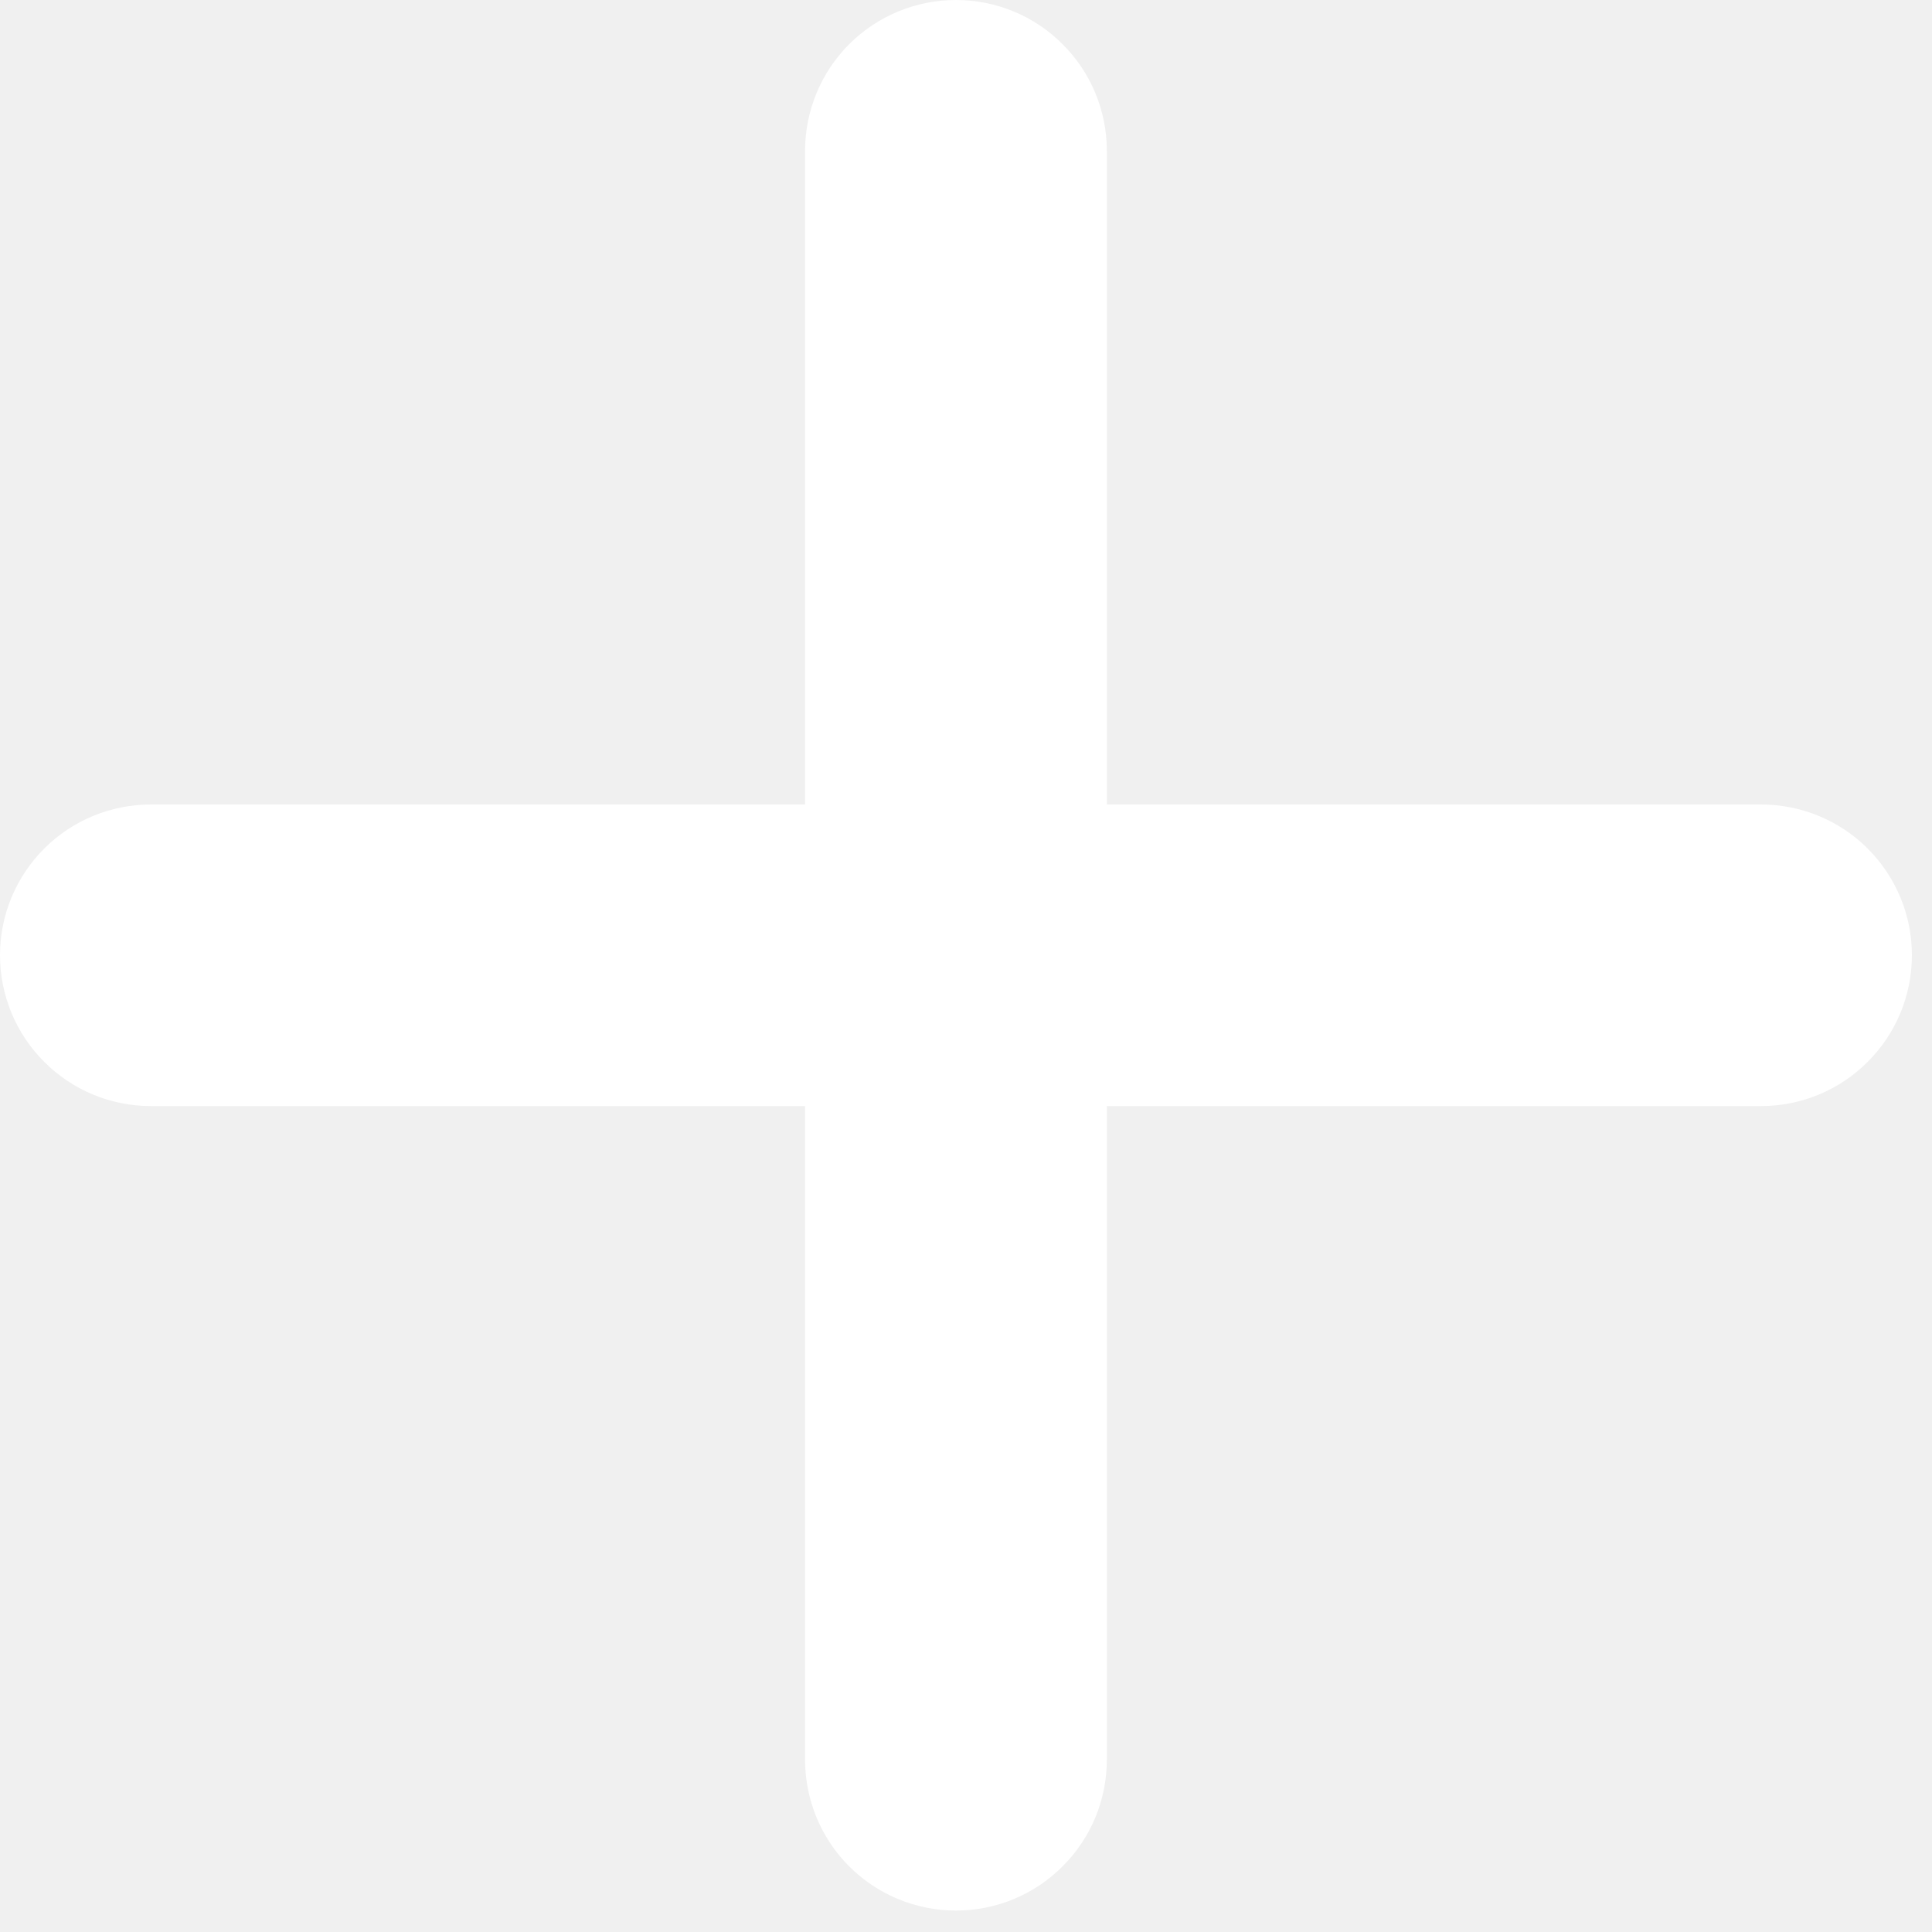
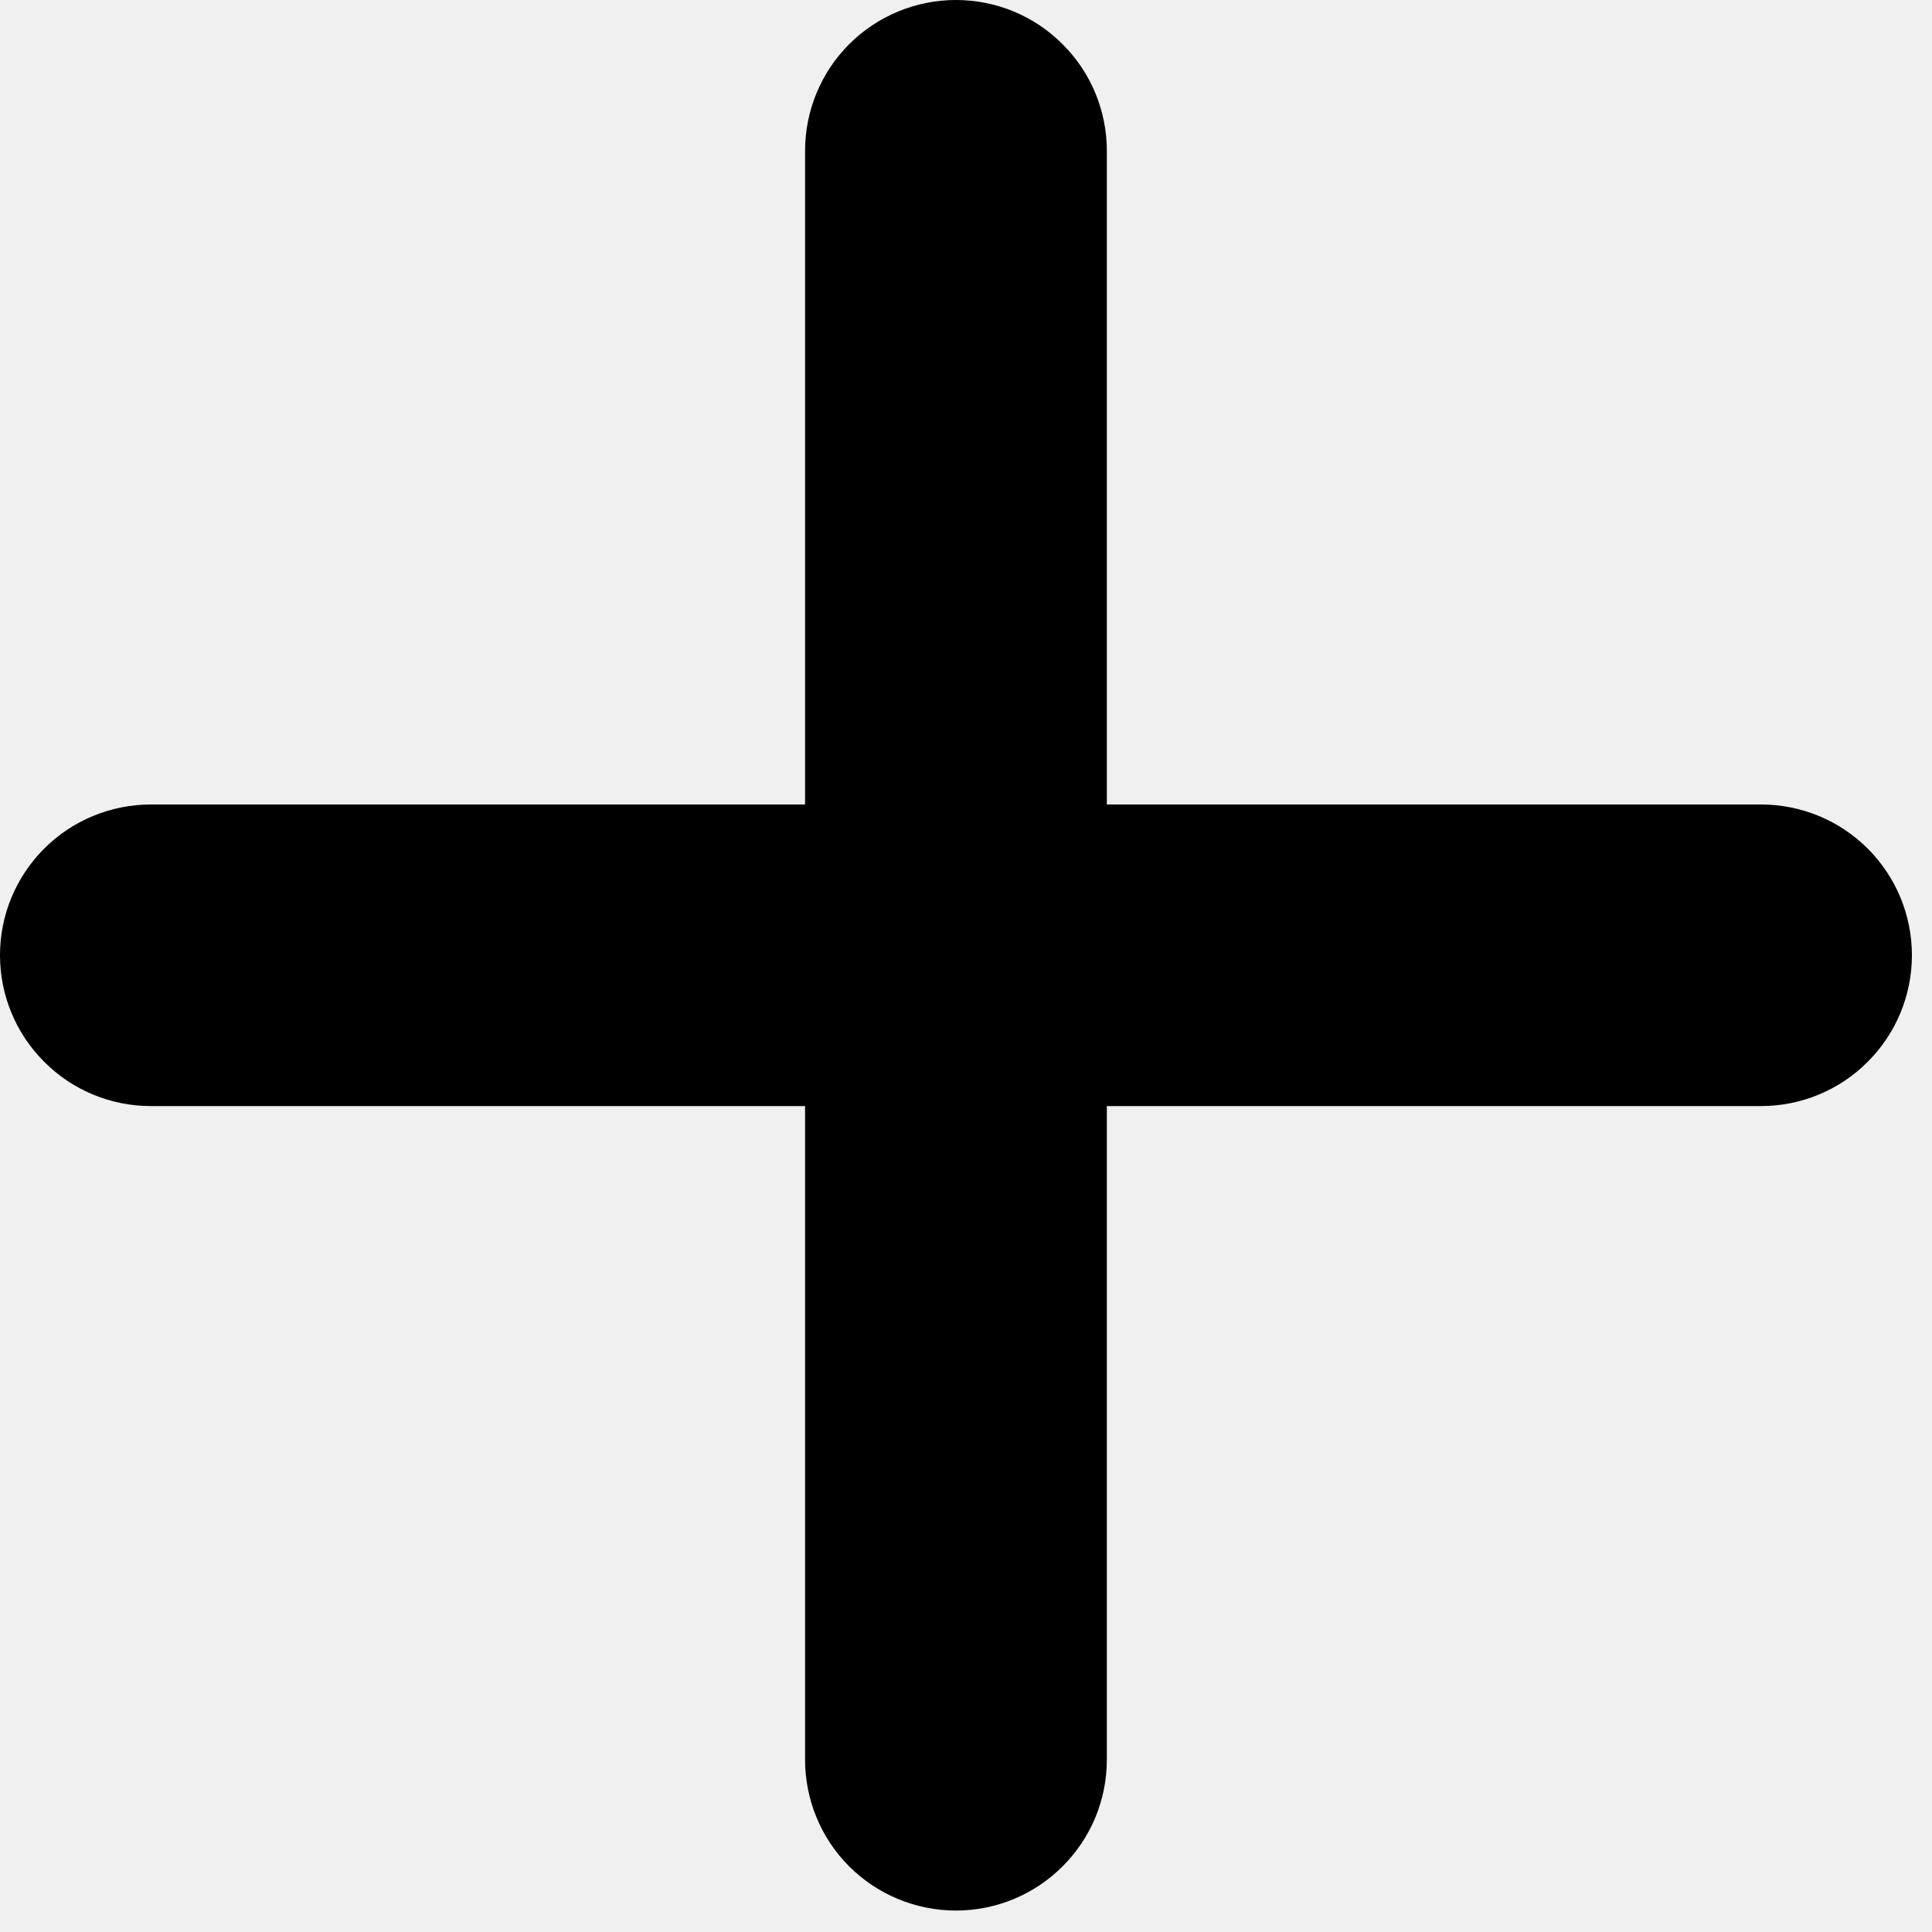
- <svg xmlns="http://www.w3.org/2000/svg" width="10" height="10" viewBox="0 0 10 10" fill="none">
-   <path d="M4.167 9.108C4.167 9.315 4.249 9.514 4.395 9.66C4.542 9.807 4.741 9.889 4.948 9.889C5.155 9.889 5.354 9.807 5.5 9.66C5.647 9.514 5.729 9.315 5.729 9.108V5.725H9.115C9.322 5.725 9.521 5.643 9.667 5.496C9.814 5.35 9.896 5.151 9.896 4.944C9.896 4.737 9.814 4.539 9.667 4.392C9.521 4.246 9.322 4.164 9.115 4.164H5.729V0.781C5.729 0.574 5.647 0.375 5.5 0.229C5.354 0.082 5.155 0 4.948 0C4.741 0 4.542 0.082 4.395 0.229C4.249 0.375 4.167 0.574 4.167 0.781V4.164H0.781C0.574 4.164 0.375 4.246 0.229 4.392C0.082 4.539 0 4.737 0 4.944C0 5.151 0.082 5.35 0.229 5.496C0.375 5.643 0.574 5.725 0.781 5.725H4.167V9.108Z" fill="white" />
+ <svg xmlns="http://www.w3.org/2000/svg" width="10" height="10" viewBox="0 0 10 10" fill="">
+   <path d="M4.167 9.108C4.167 9.315 4.249 9.514 4.395 9.66C4.542 9.807 4.741 9.889 4.948 9.889C5.155 9.889 5.354 9.807 5.5 9.66C5.647 9.514 5.729 9.315 5.729 9.108V5.725H9.115C9.322 5.725 9.521 5.643 9.667 5.496C9.814 5.35 9.896 5.151 9.896 4.944C9.896 4.737 9.814 4.539 9.667 4.392C9.521 4.246 9.322 4.164 9.115 4.164H5.729V0.781C5.729 0.574 5.647 0.375 5.5 0.229C5.354 0.082 5.155 0 4.948 0C4.741 0 4.542 0.082 4.395 0.229C4.249 0.375 4.167 0.574 4.167 0.781V4.164H0.781C0.574 4.164 0.375 4.246 0.229 4.392C0.082 4.539 0 4.737 0 4.944C0 5.151 0.082 5.35 0.229 5.496C0.375 5.643 0.574 5.725 0.781 5.725H4.167V9.108Z" fill="" />
</svg>
